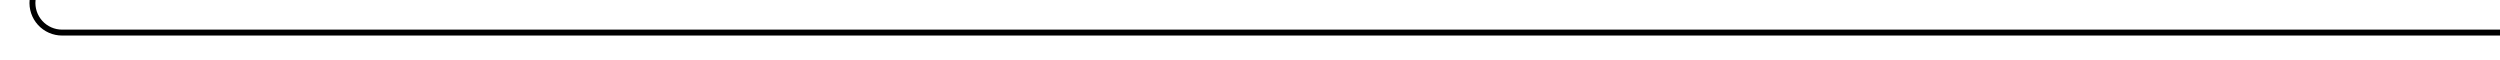
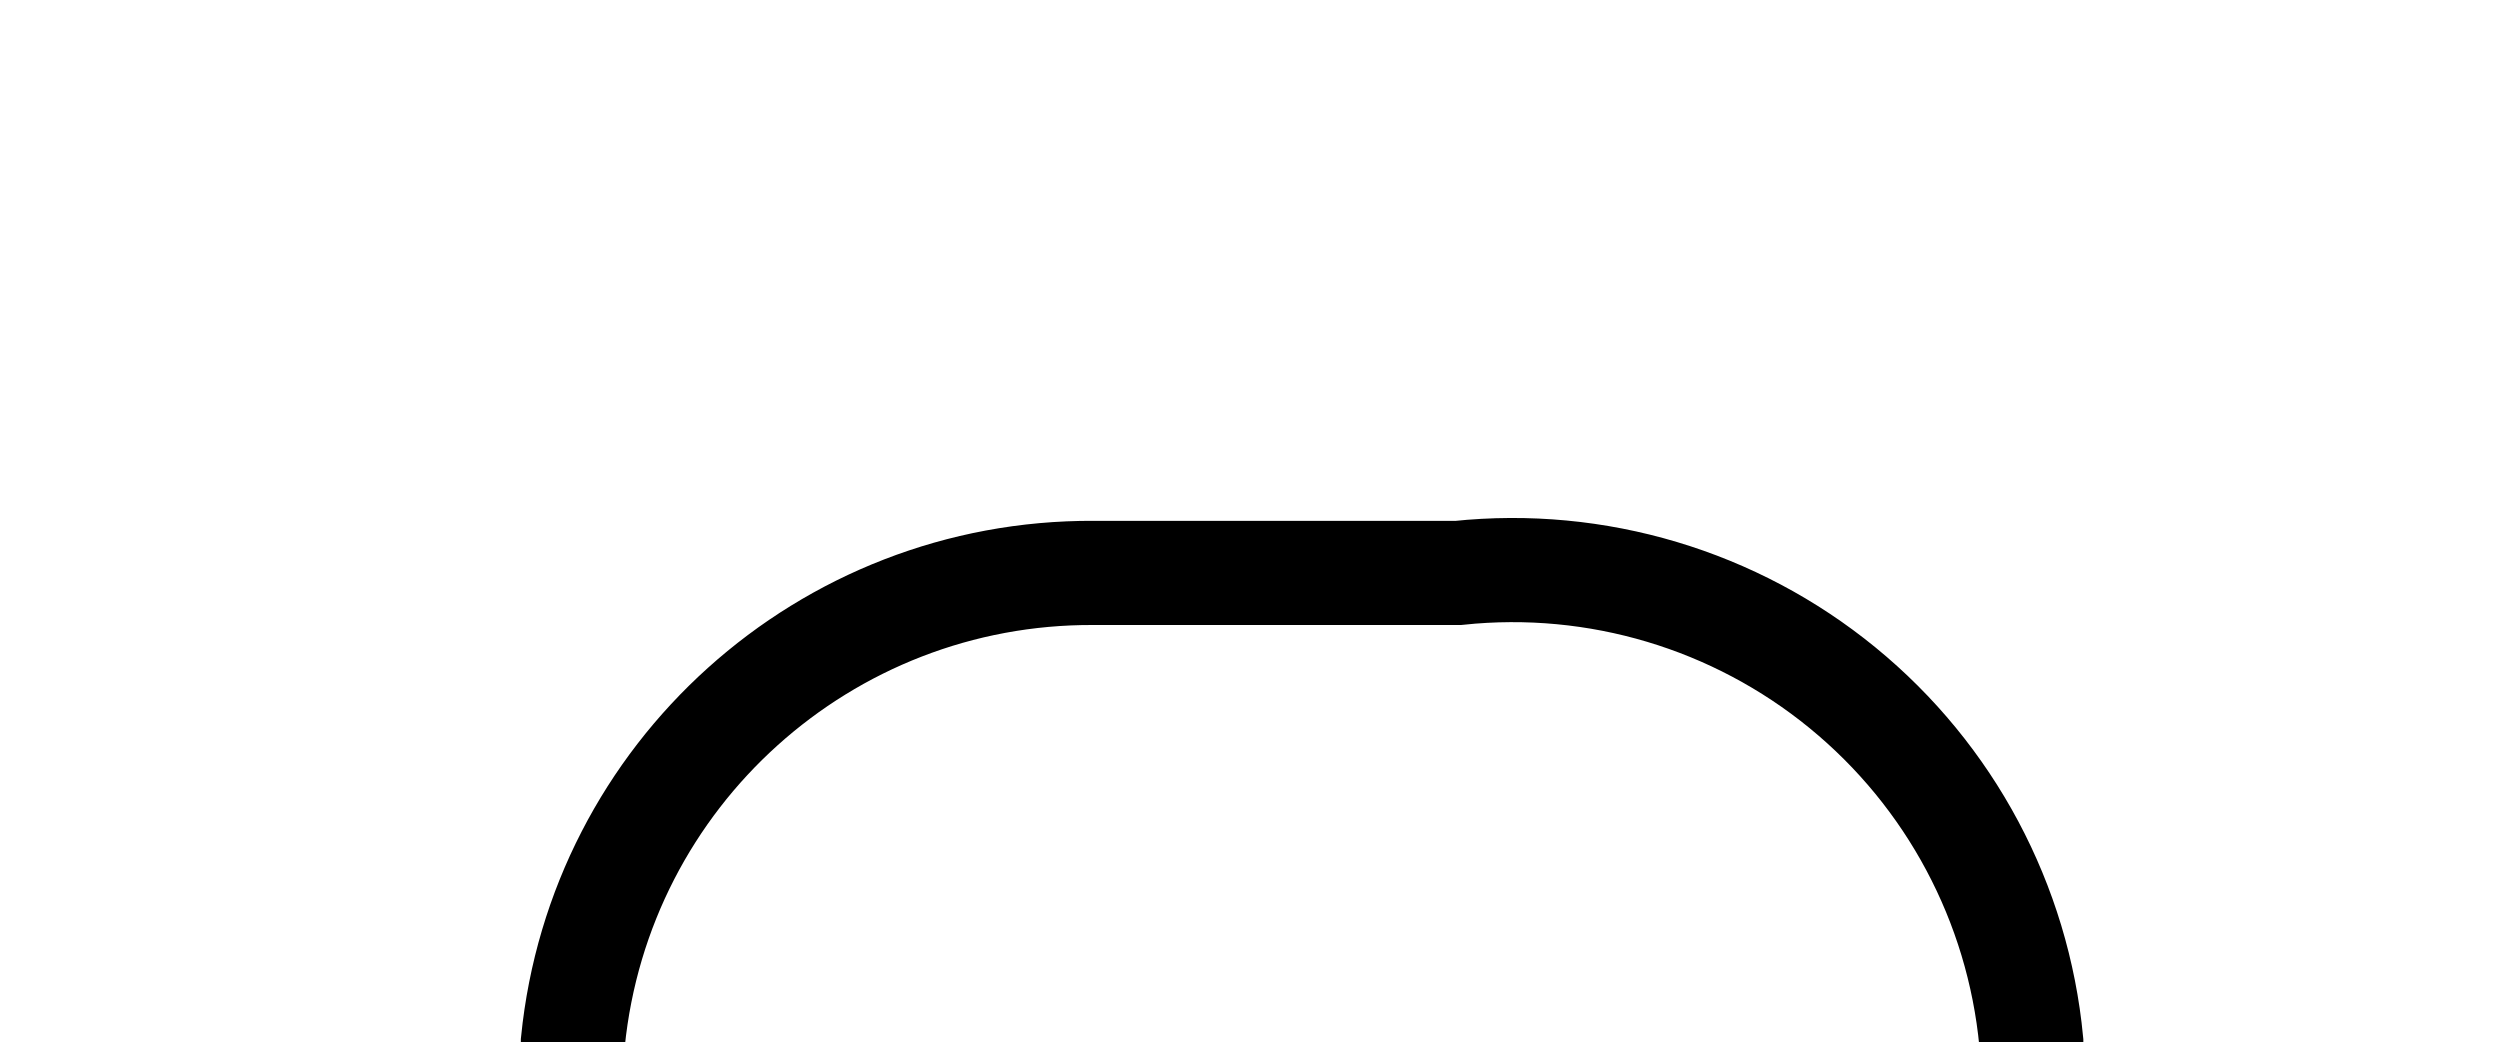
- <svg xmlns="http://www.w3.org/2000/svg" version="1.1" width="422px" height="10px" preserveAspectRatio="xMinYMid meet" viewBox="1309 754  422 8">
-   <path d="M 1314.5 417  L 1314.5 753  A 5 5 0 0 0 1319.5 758.5 L 1731 758.5  " stroke-width="1" stroke="#000000" fill="none" />
-   <path d="M 1314.5 416  A 3 3 0 0 0 1311.5 419 A 3 3 0 0 0 1314.5 422 A 3 3 0 0 0 1317.5 419 A 3 3 0 0 0 1314.5 416 Z " fill-rule="nonzero" fill="#000000" stroke="none" />
+ <svg xmlns="http://www.w3.org/2000/svg" version="1.1" width="24px" height="10px" preserveAspectRatio="xMinYMid meet" viewBox="261 276  24 8">
+   <path d="M 266.5 300  L 266.5 285  A 5 5 0 0 1 271.5 280.5 L 275 280.5  A 5 5 0 0 1 280.5 285 L 280.5 709  A 3 3 0 0 1 283.5 712 A 3 3 0 0 1 280.5 715 L 280.5 735  A 5 5 0 0 1 275.5 740.5 L 203 740.5  " stroke-width="1" stroke="#000000" fill="none" />
+   <path d="M 266.5 295  A 3 3 0 0 0 263.5 298 A 3 3 0 0 0 266.5 301 A 3 3 0 0 0 269.5 298 A 3 3 0 0 0 266.5 295 Z " fill-rule="nonzero" fill="#000000" stroke="none" />
</svg>
